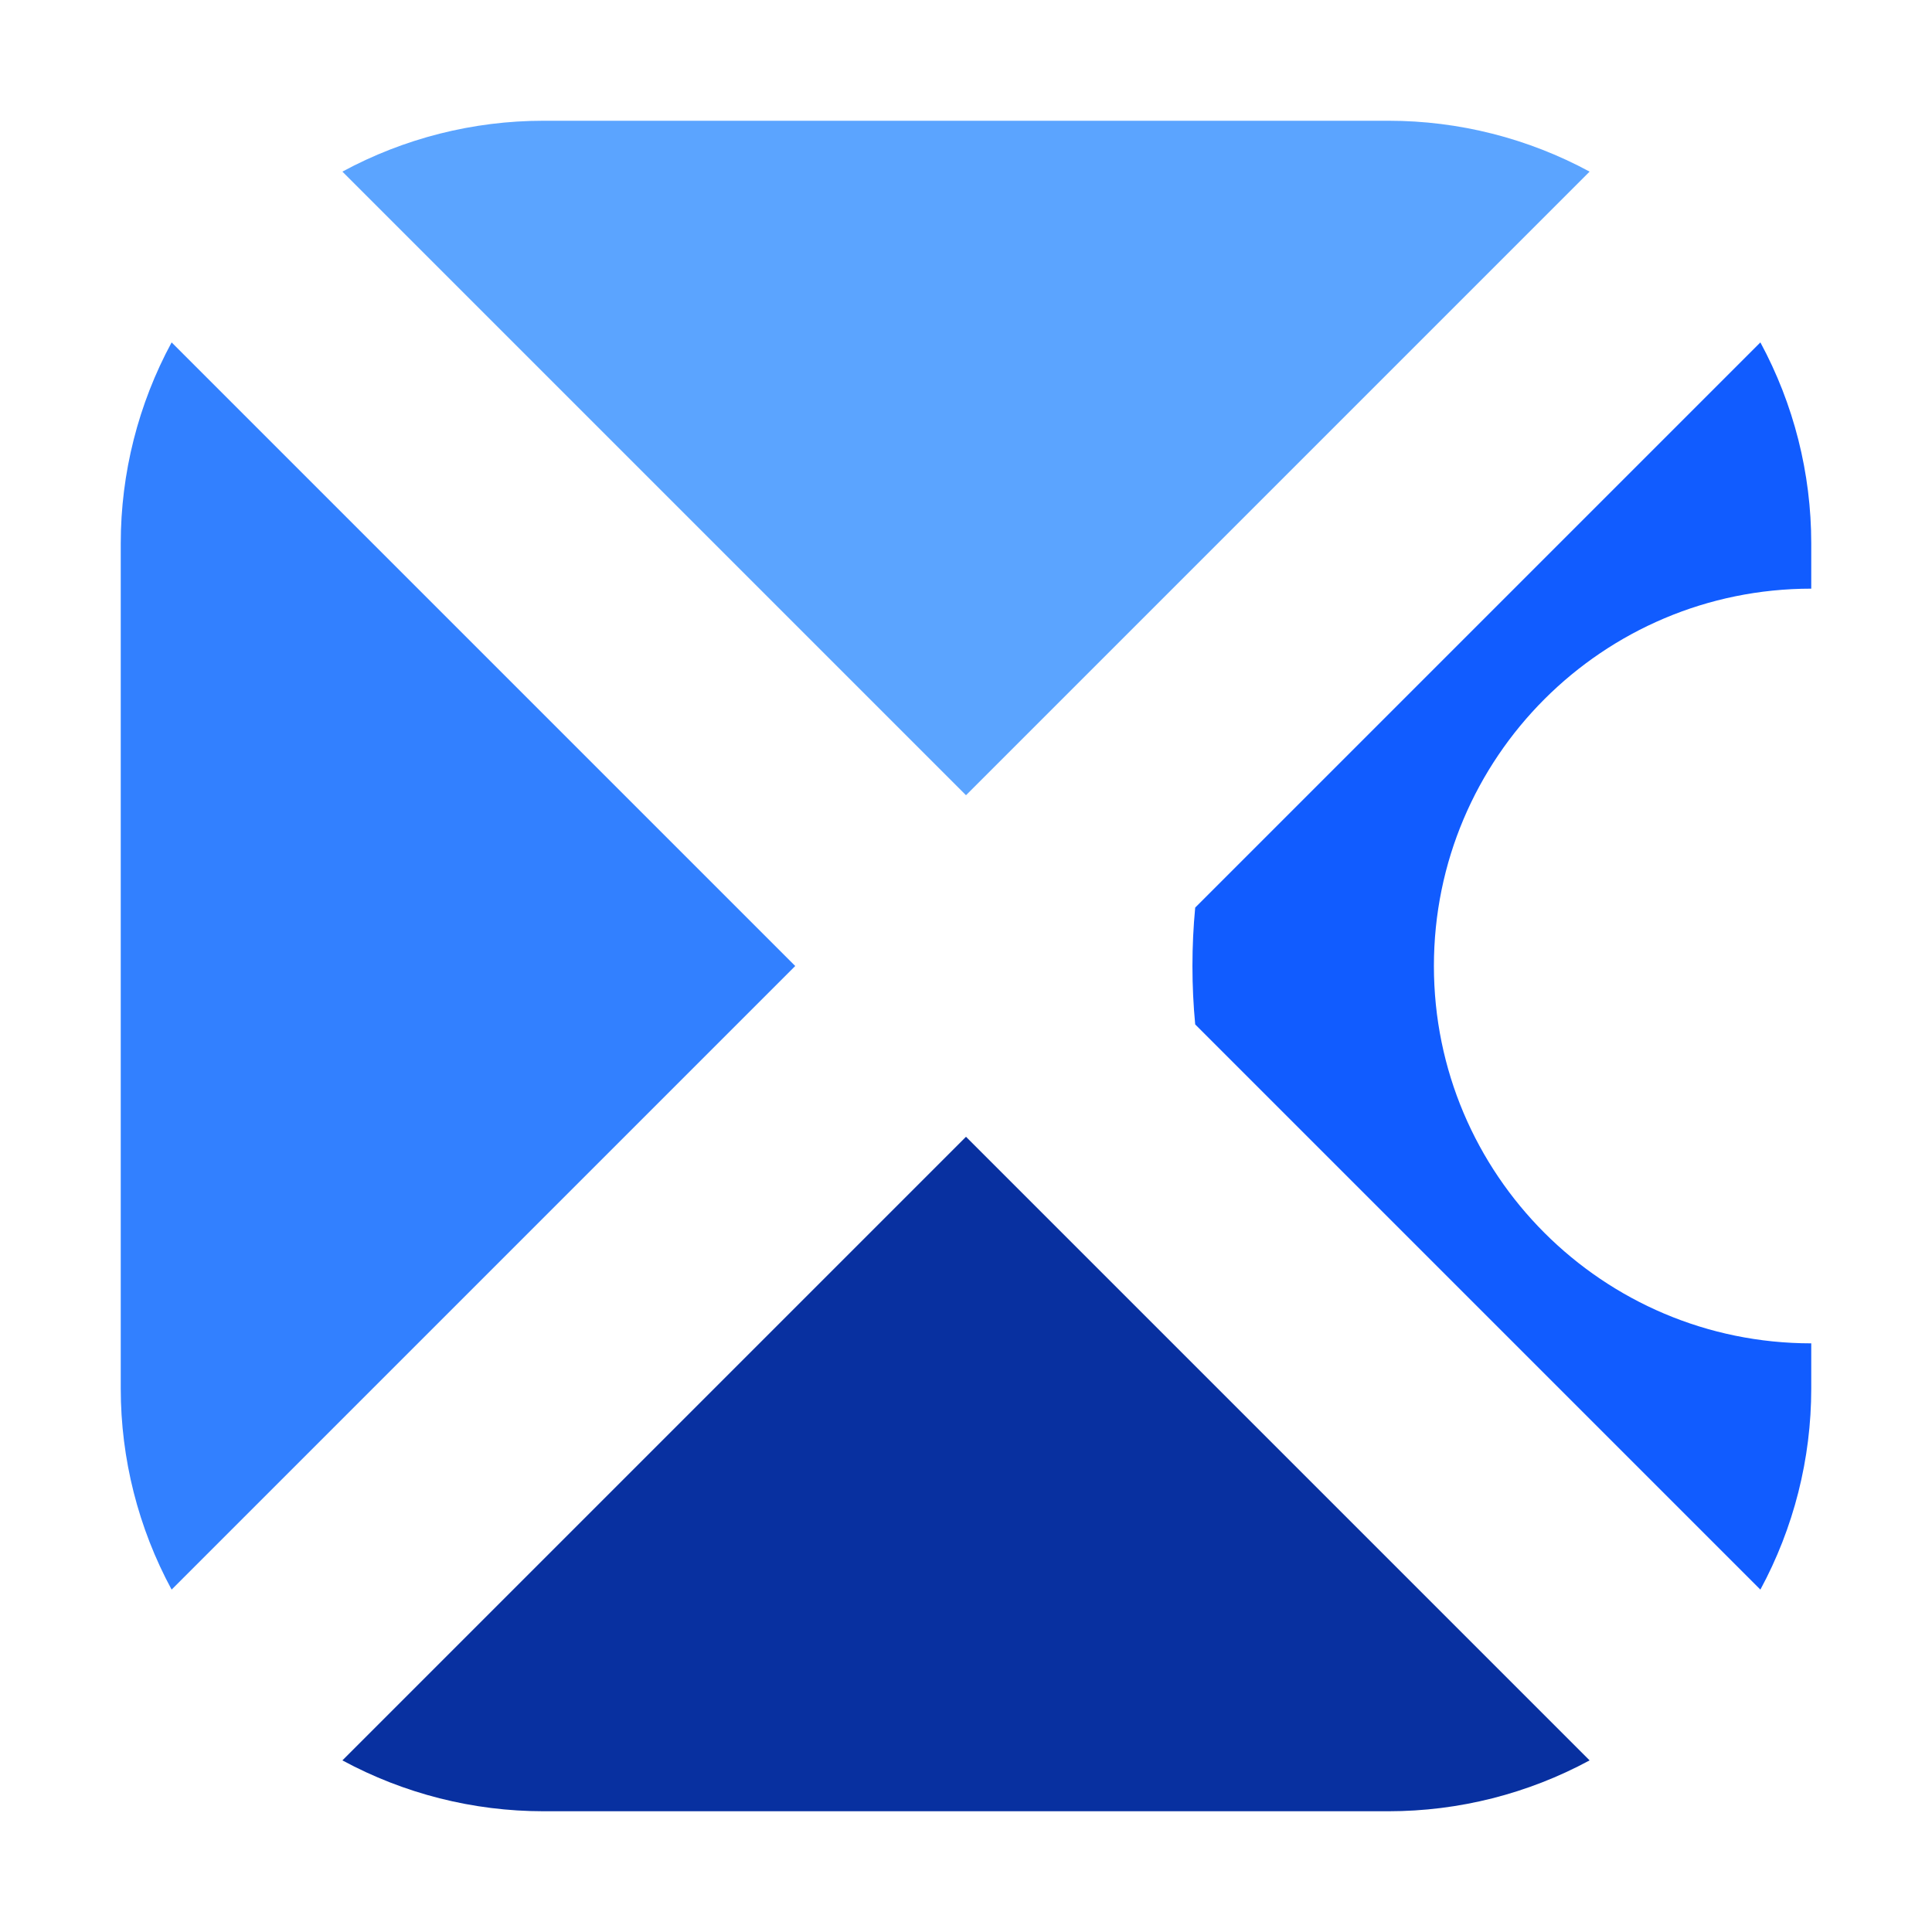
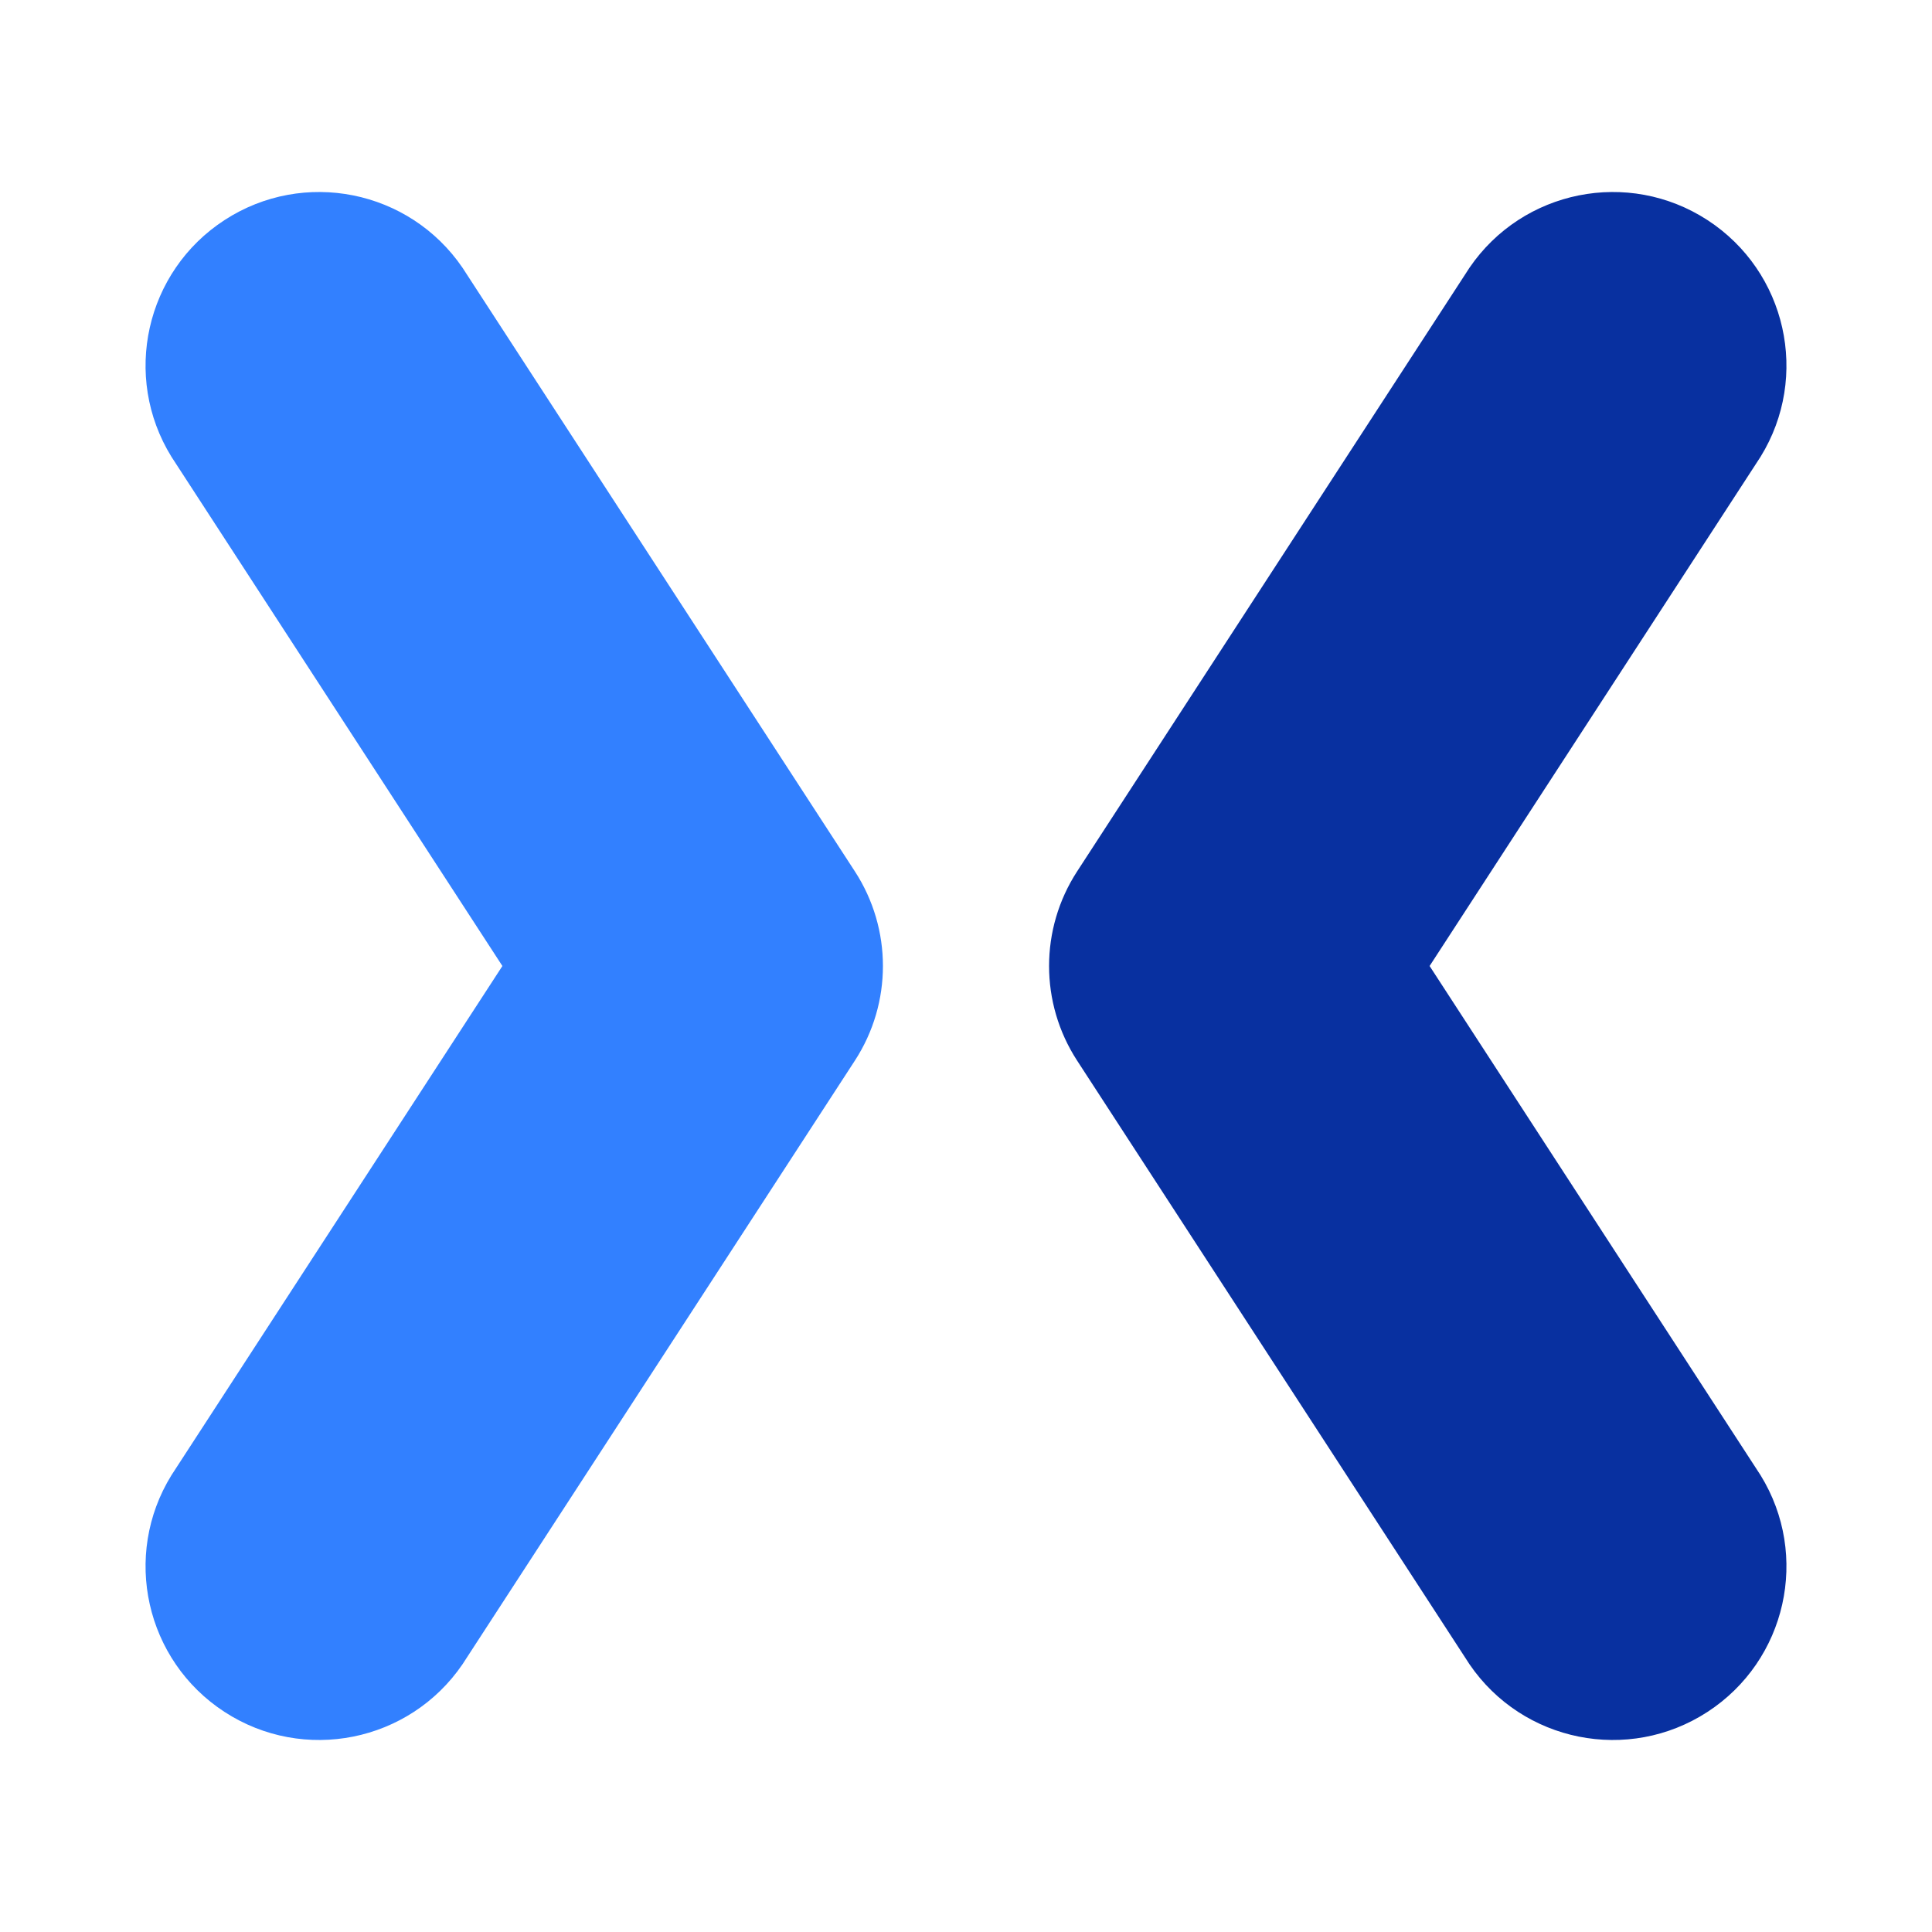
<svg xmlns="http://www.w3.org/2000/svg" viewBox="0 0 256 256" width="256" height="256" role="img" aria-labelledby="titre">
  <g id="symbole">
-     <path fill="#5ba4ff" d="M128 105.37 L45.37 22.74 A56 56 0 0 1 72 16 L184 16 A56 56 0 0 1 210.63 22.74 Z" />
-     <path fill="#115cff" d="M158.37 120.26 L233.26 45.37 A56 56 0 0 1 240 72 L240 78 A50 50 0 0 0 240 178 L240 184 A56 56 0 0 1 233.26 210.63 L158.37 135.74 A82 82 0 0 1 158.37 120.26 Z" />
-     <path fill="#0830a0" d="M128 150.63 L210.63 233.26 A56 56 0 0 1 184 240 L72 240 A56 56 0 0 1 45.37 233.26 Z" />
-     <path fill="#3280ff" d="M105.37 128 L22.74 210.63 A56 56 0 0 1 16 184 L16 72 A56 56 0 0 1 22.74 45.37 Z" />
+     <path fill="#3280ff" d="M61.28 35.47 L113.28 115.47 A23 23 0 0 1 113.28 140.53 L61.28 220.53 A23 23 0 0 1 22.72 195.47 L66.57 128 L22.72 60.53 A23 23 0 0 1 61.28 35.47 Z" />
+     <path fill="#0830a0" d="M194.72 35.47 L142.72 115.47 A23 23 0 0 0 142.72 140.53 L194.72 220.53 A23 23 0 0 0 233.28 195.47 L189.43 128 L233.28 60.53 A23 23 0 0 0 194.72 35.47 Z" />
  </g>
</svg>
